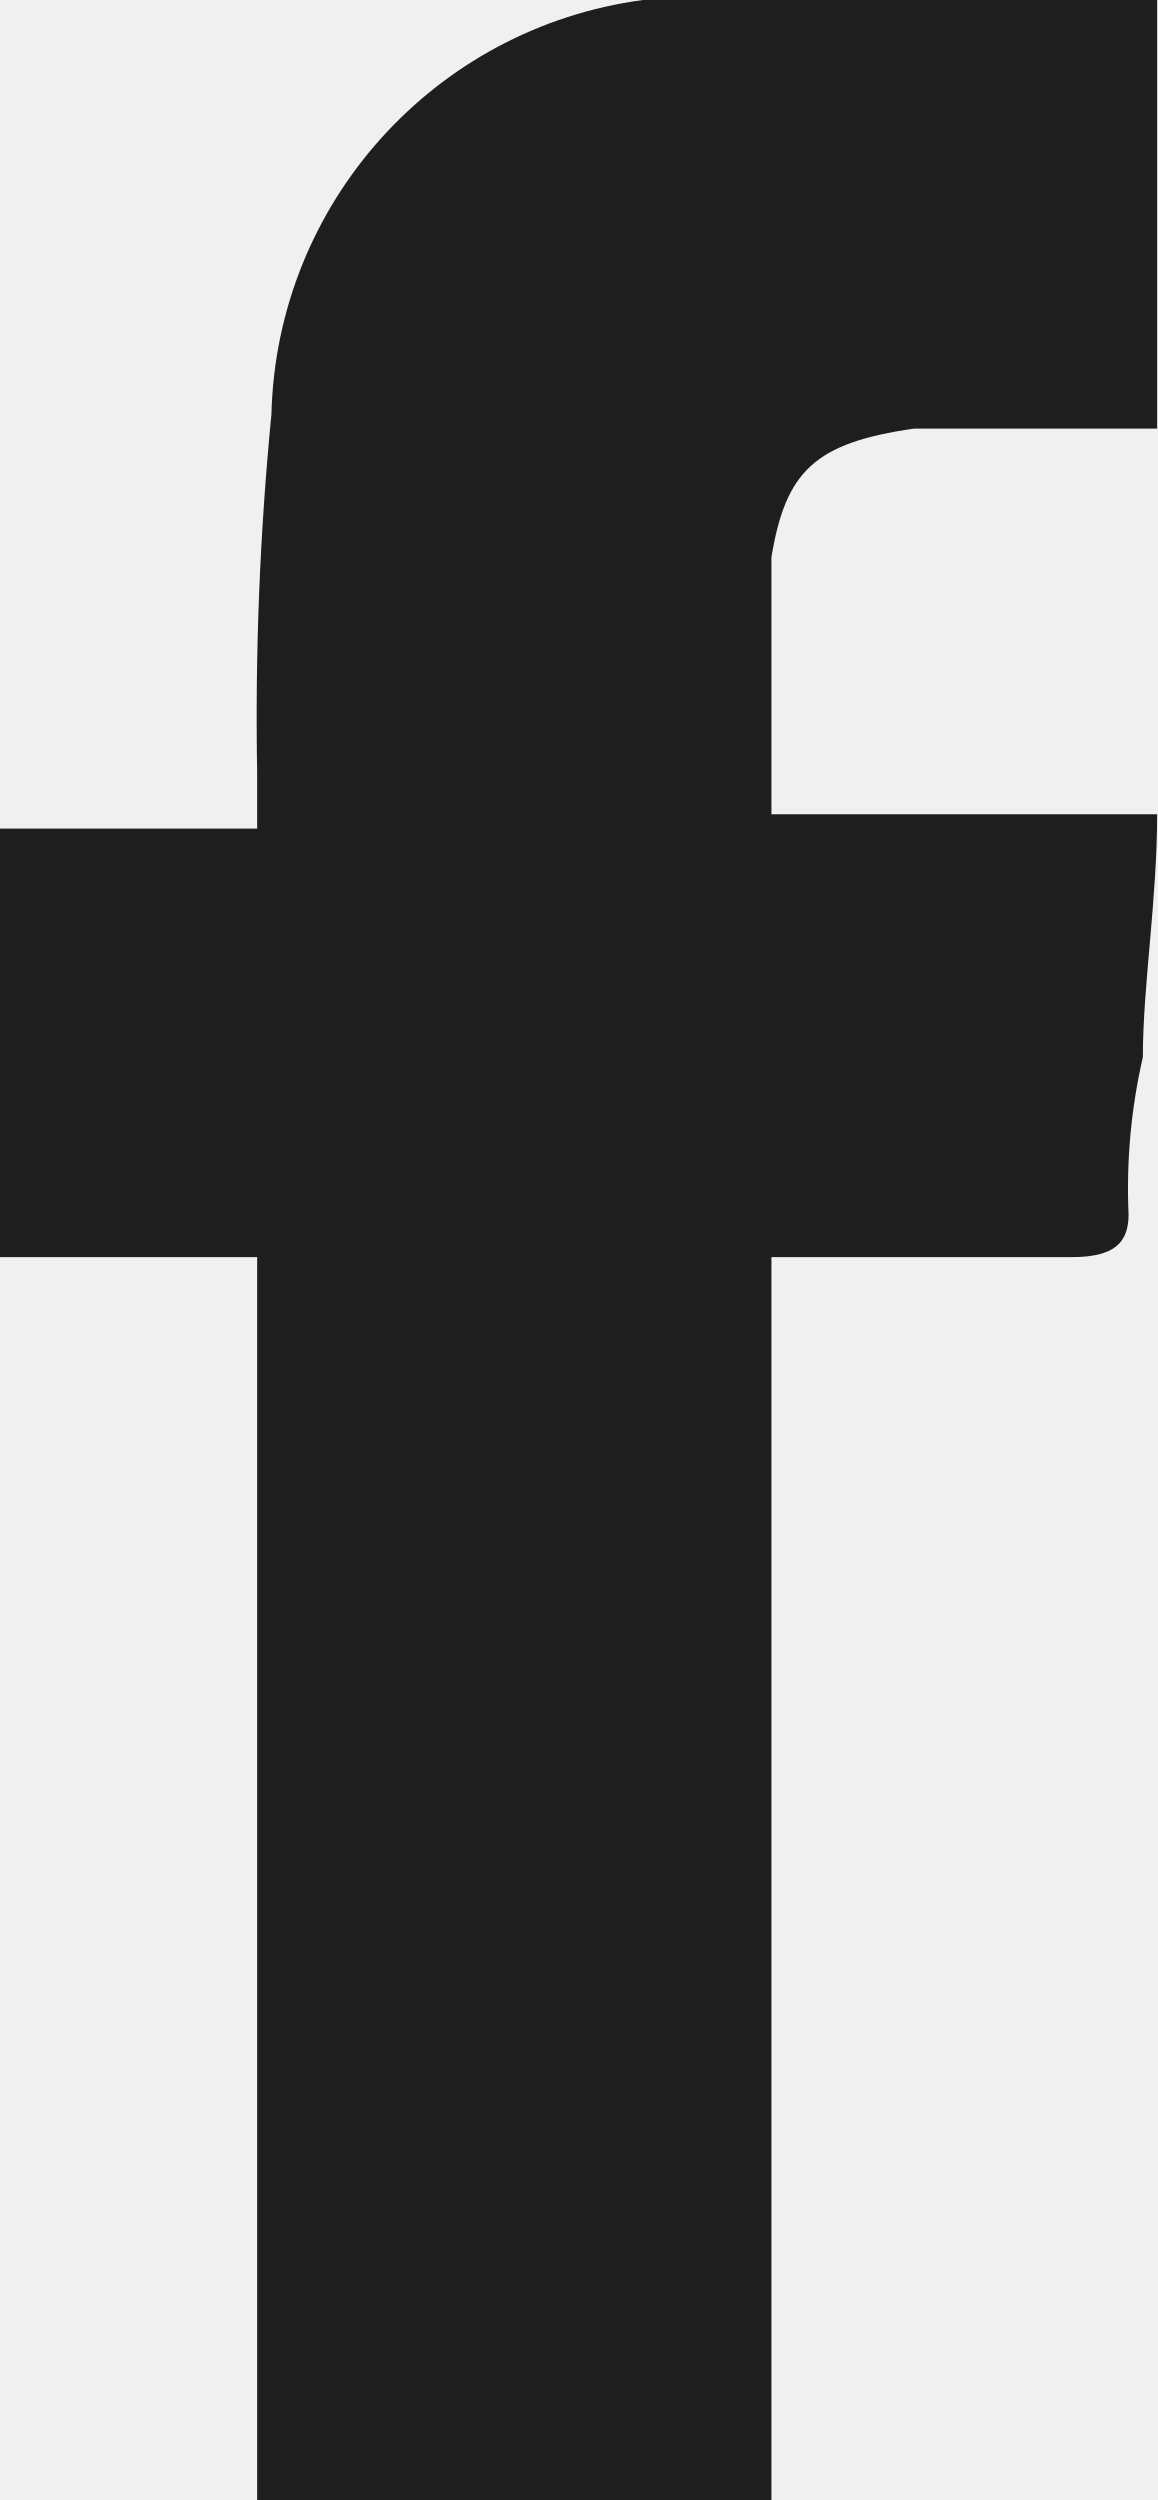
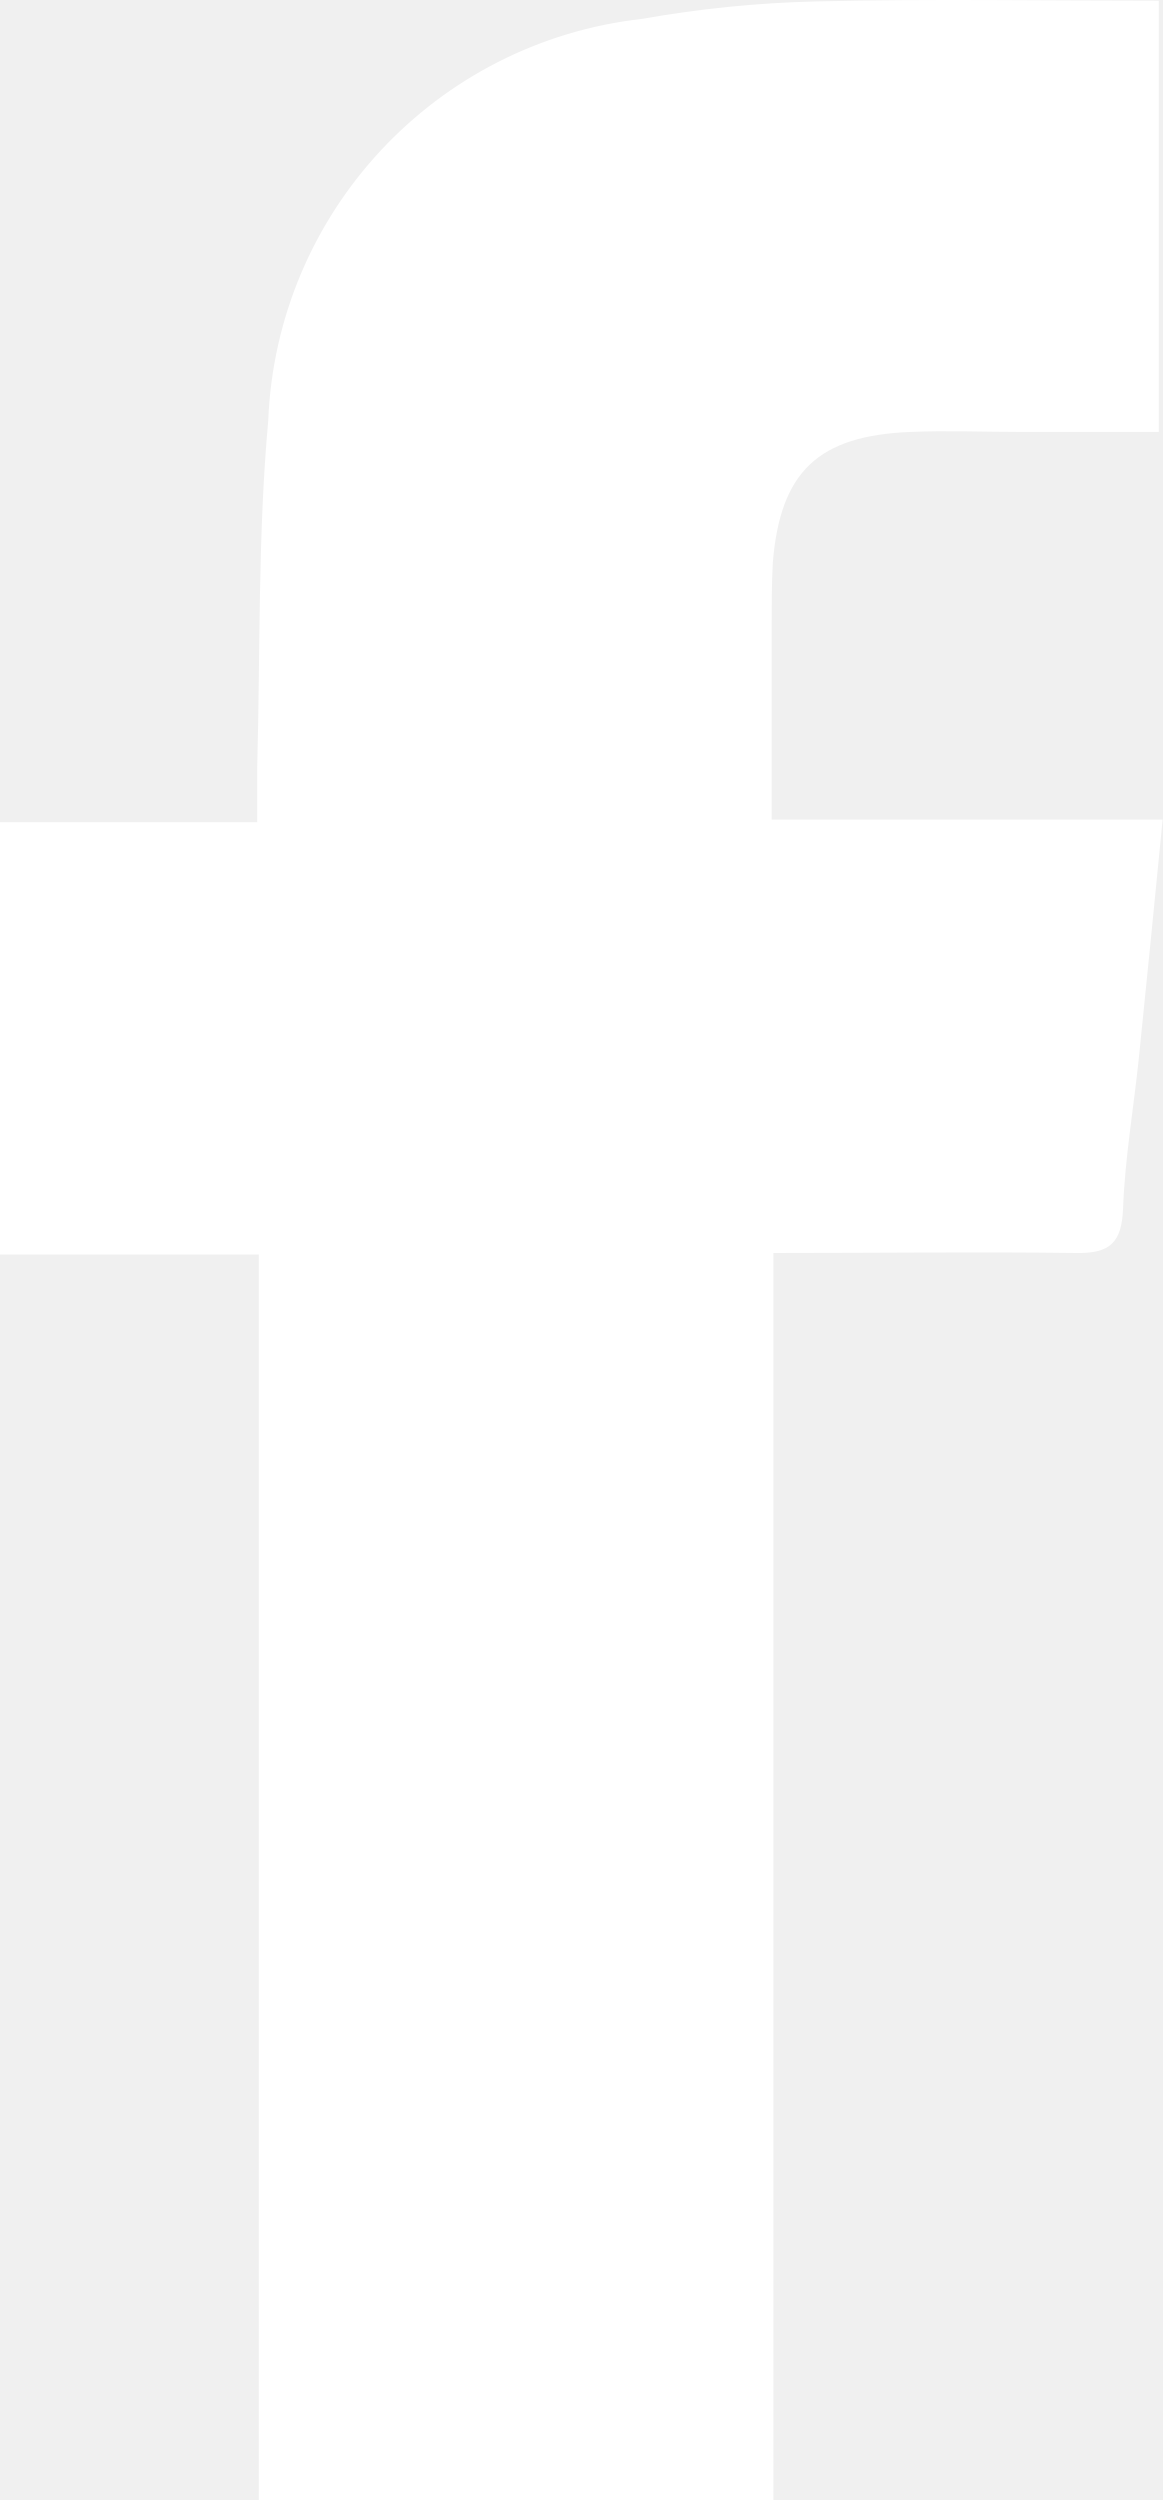
- <svg xmlns="http://www.w3.org/2000/svg" width="8.1" height="17.5" viewBox="0 0 8.1 17.5">
+ <svg xmlns="http://www.w3.org/2000/svg" width="8.145" height="17.514" viewBox="0 0 8.145 17.514">
  <defs>
-     <style>
-       .cls-1 {
-         fill: #1e1e1e;
-       }
-     </style>
+     <style>.cls-1{fill:#fff;}</style>
  </defs>
  <g id="Layer_2" data-name="Layer 2">
    <g id="Layer_1-2" data-name="Layer 1">
-       <path class="cls-1" d="M0,5.8v3H1.8v8.7H5.4V8.8H7.5c.3,0,.4-.1.4-.3A4.1,4.1,0,0,1,8,7.4c0-.5.1-1.1.1-1.7H5.4V3.9c.1-.6.3-.8,1-.9H8.1V0H4.5A3,3,0,0,0,1.9,2.9a21.8,21.8,0,0,0-.1,2.5v.4Z" />
+       <path class="cls-1" d="M0,5.76V8.789H1.813v8.725H5.418V8.778c.736,0,1.426-.009,2.117,0,.243.005.324-.073.333-.316.013-.35.074-.7.11-1.047.056-.542.109-1.083.167-1.673H5.406c0-.478,0-.911,0-1.343,0-.153,0-.306.008-.457.052-.637.317-.89.964-.916.257-.011.515,0,.773,0,.323,0,.646,0,.967,0V.005c-.812,0-1.606-.014-2.4.005A8.043,8.043,0,0,0,4.5.132,2.951,2.951,0,0,0,1.879,2.949c-.073.8-.055,1.613-.077,2.42,0,.124,0,.248,0,.391Z" />
    </g>
  </g>
</svg>
